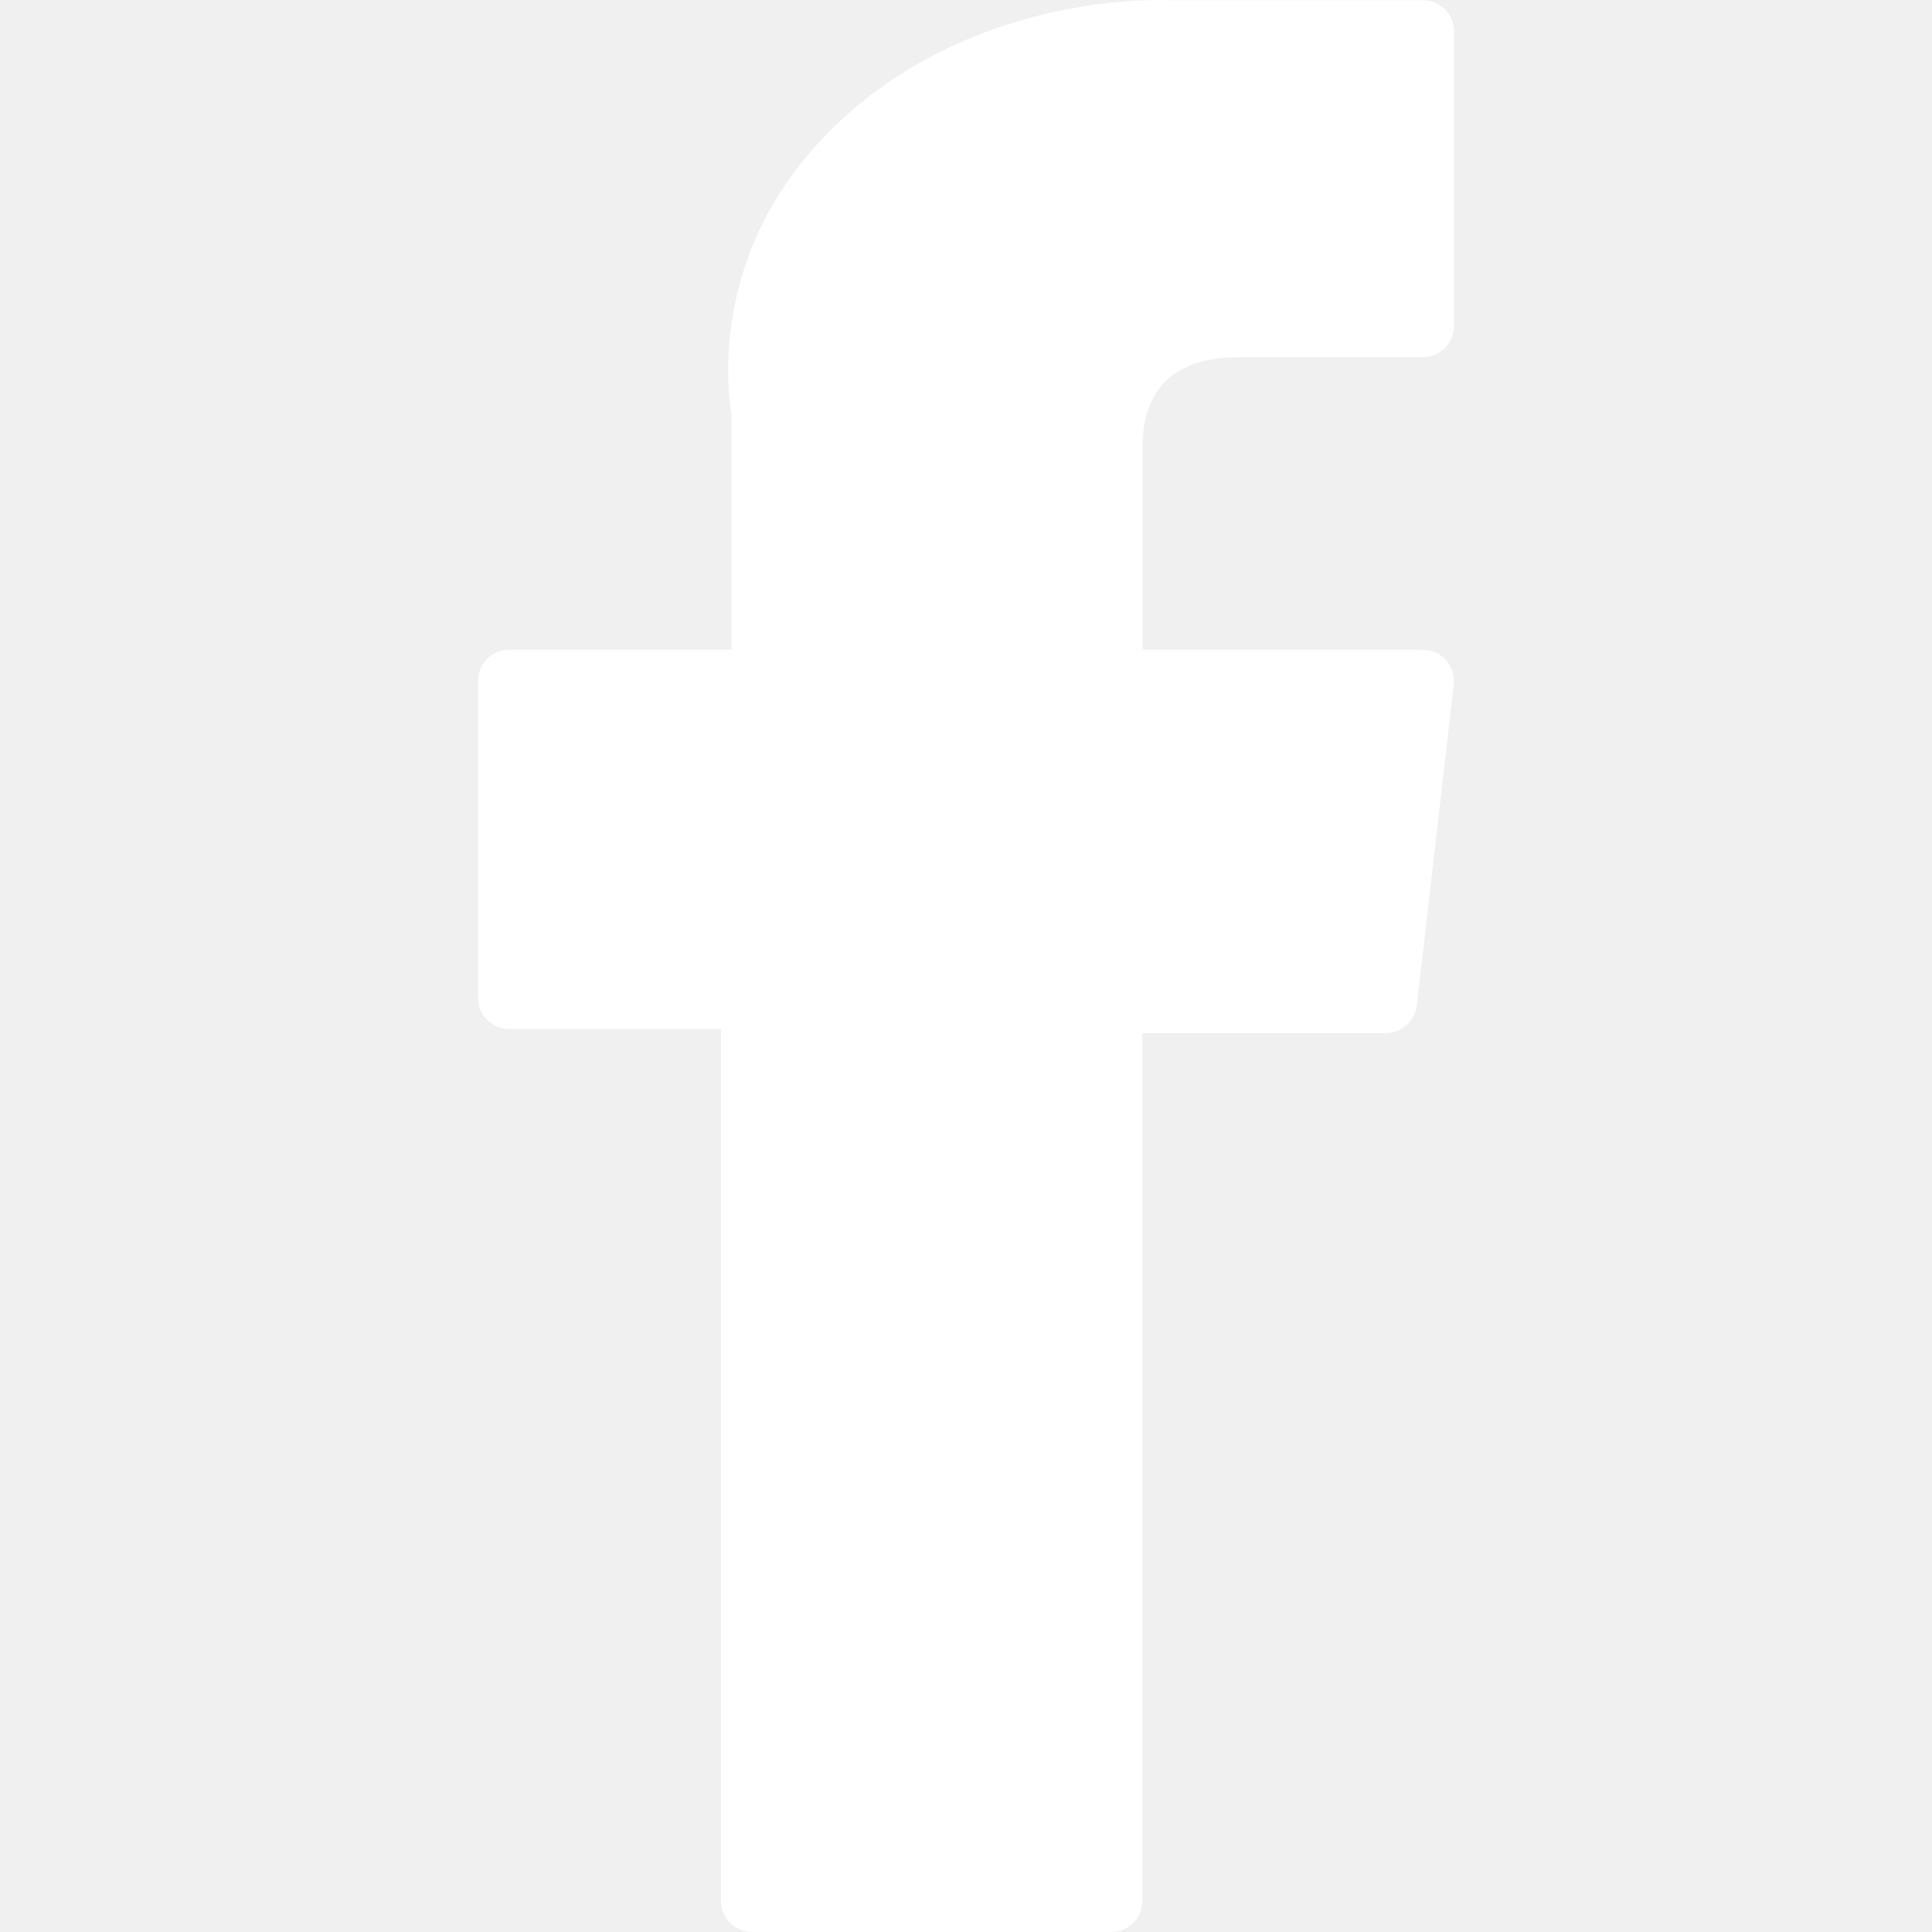
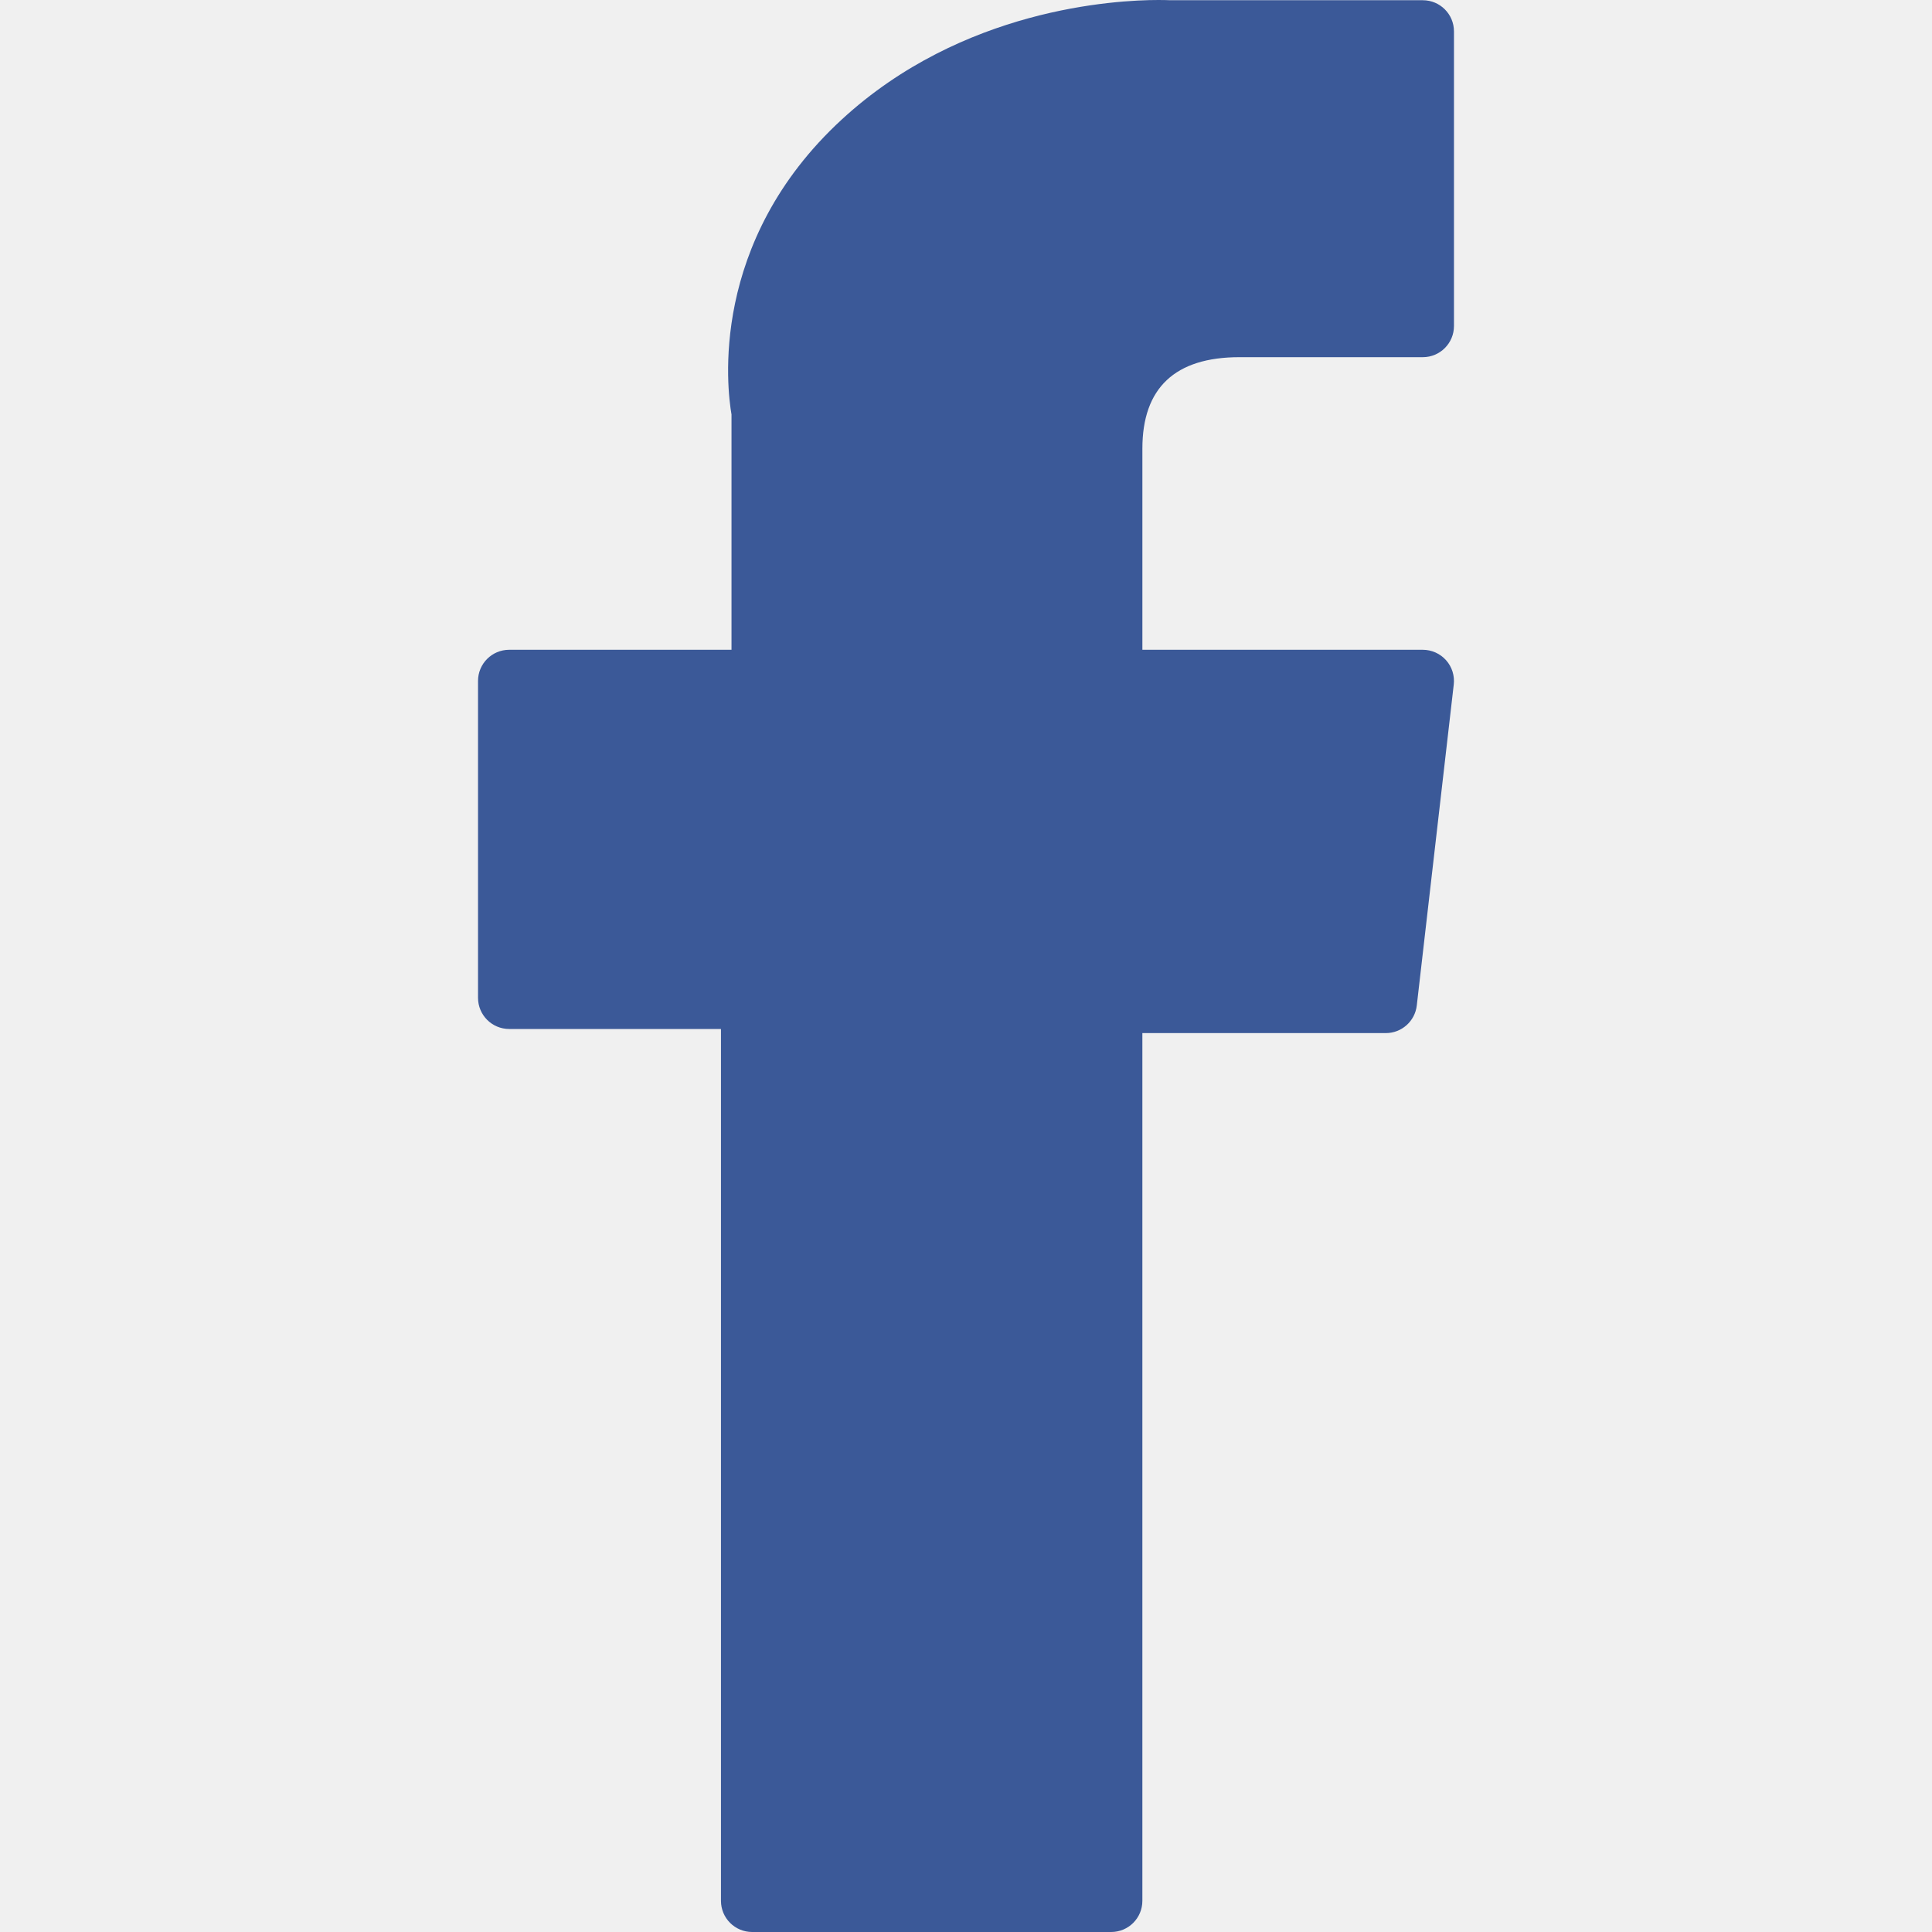
<svg xmlns="http://www.w3.org/2000/svg" version="1.1" id="Layer_1" x="0px" y="0px" viewBox="0 0 512 512" style="enable-background:new 0 0 512 512;" xml:space="preserve">
-   <path style="fill:#FFFFFF;" d="M134.941,272.691h56.123v231.051c0,4.562,3.696,8.258,8.258,8.258h95.159  c4.562,0,8.258-3.696,8.258-8.258V273.78h64.519c4.195,0,7.725-3.148,8.204-7.315l9.799-85.061c0.269-2.34-0.472-4.684-2.038-6.44  c-1.567-1.757-3.81-2.763-6.164-2.763h-74.316V118.88c0-16.073,8.654-24.224,25.726-24.224c2.433,0,48.59,0,48.59,0  c4.562,0,8.258-3.698,8.258-8.258V8.319c0-4.562-3.696-8.258-8.258-8.258h-66.965C309.622,0.038,308.573,0,307.027,0  c-11.619,0-52.006,2.281-83.909,31.63c-35.348,32.524-30.434,71.465-29.26,78.217v62.352h-58.918c-4.562,0-8.258,3.696-8.258,8.258  v83.975C126.683,268.993,130.379,272.691,134.941,272.691z" />
+   <path style="fill:#3b5998;" d="M134.941,272.691h56.123v231.051c0,4.562,3.696,8.258,8.258,8.258h95.159  c4.562,0,8.258-3.696,8.258-8.258V273.78h64.519c4.195,0,7.725-3.148,8.204-7.315l9.799-85.061c0.269-2.34-0.472-4.684-2.038-6.44  c-1.567-1.757-3.81-2.763-6.164-2.763h-74.316V118.88c0-16.073,8.654-24.224,25.726-24.224c2.433,0,48.59,0,48.59,0  c4.562,0,8.258-3.698,8.258-8.258V8.319c0-4.562-3.696-8.258-8.258-8.258h-66.965C309.622,0.038,308.573,0,307.027,0  c-11.619,0-52.006,2.281-83.909,31.63c-35.348,32.524-30.434,71.465-29.26,78.217v62.352h-58.918c-4.562,0-8.258,3.696-8.258,8.258  v83.975C126.683,268.993,130.379,272.691,134.941,272.691z" />
  <g>
</g>
  <g>
</g>
  <g>
</g>
  <g>
</g>
  <g>
</g>
  <g>
</g>
  <g>
</g>
  <g>
</g>
  <g>
</g>
  <g>
</g>
  <g>
</g>
  <g>
</g>
  <g>
</g>
  <g>
</g>
  <g>
</g>
</svg>
